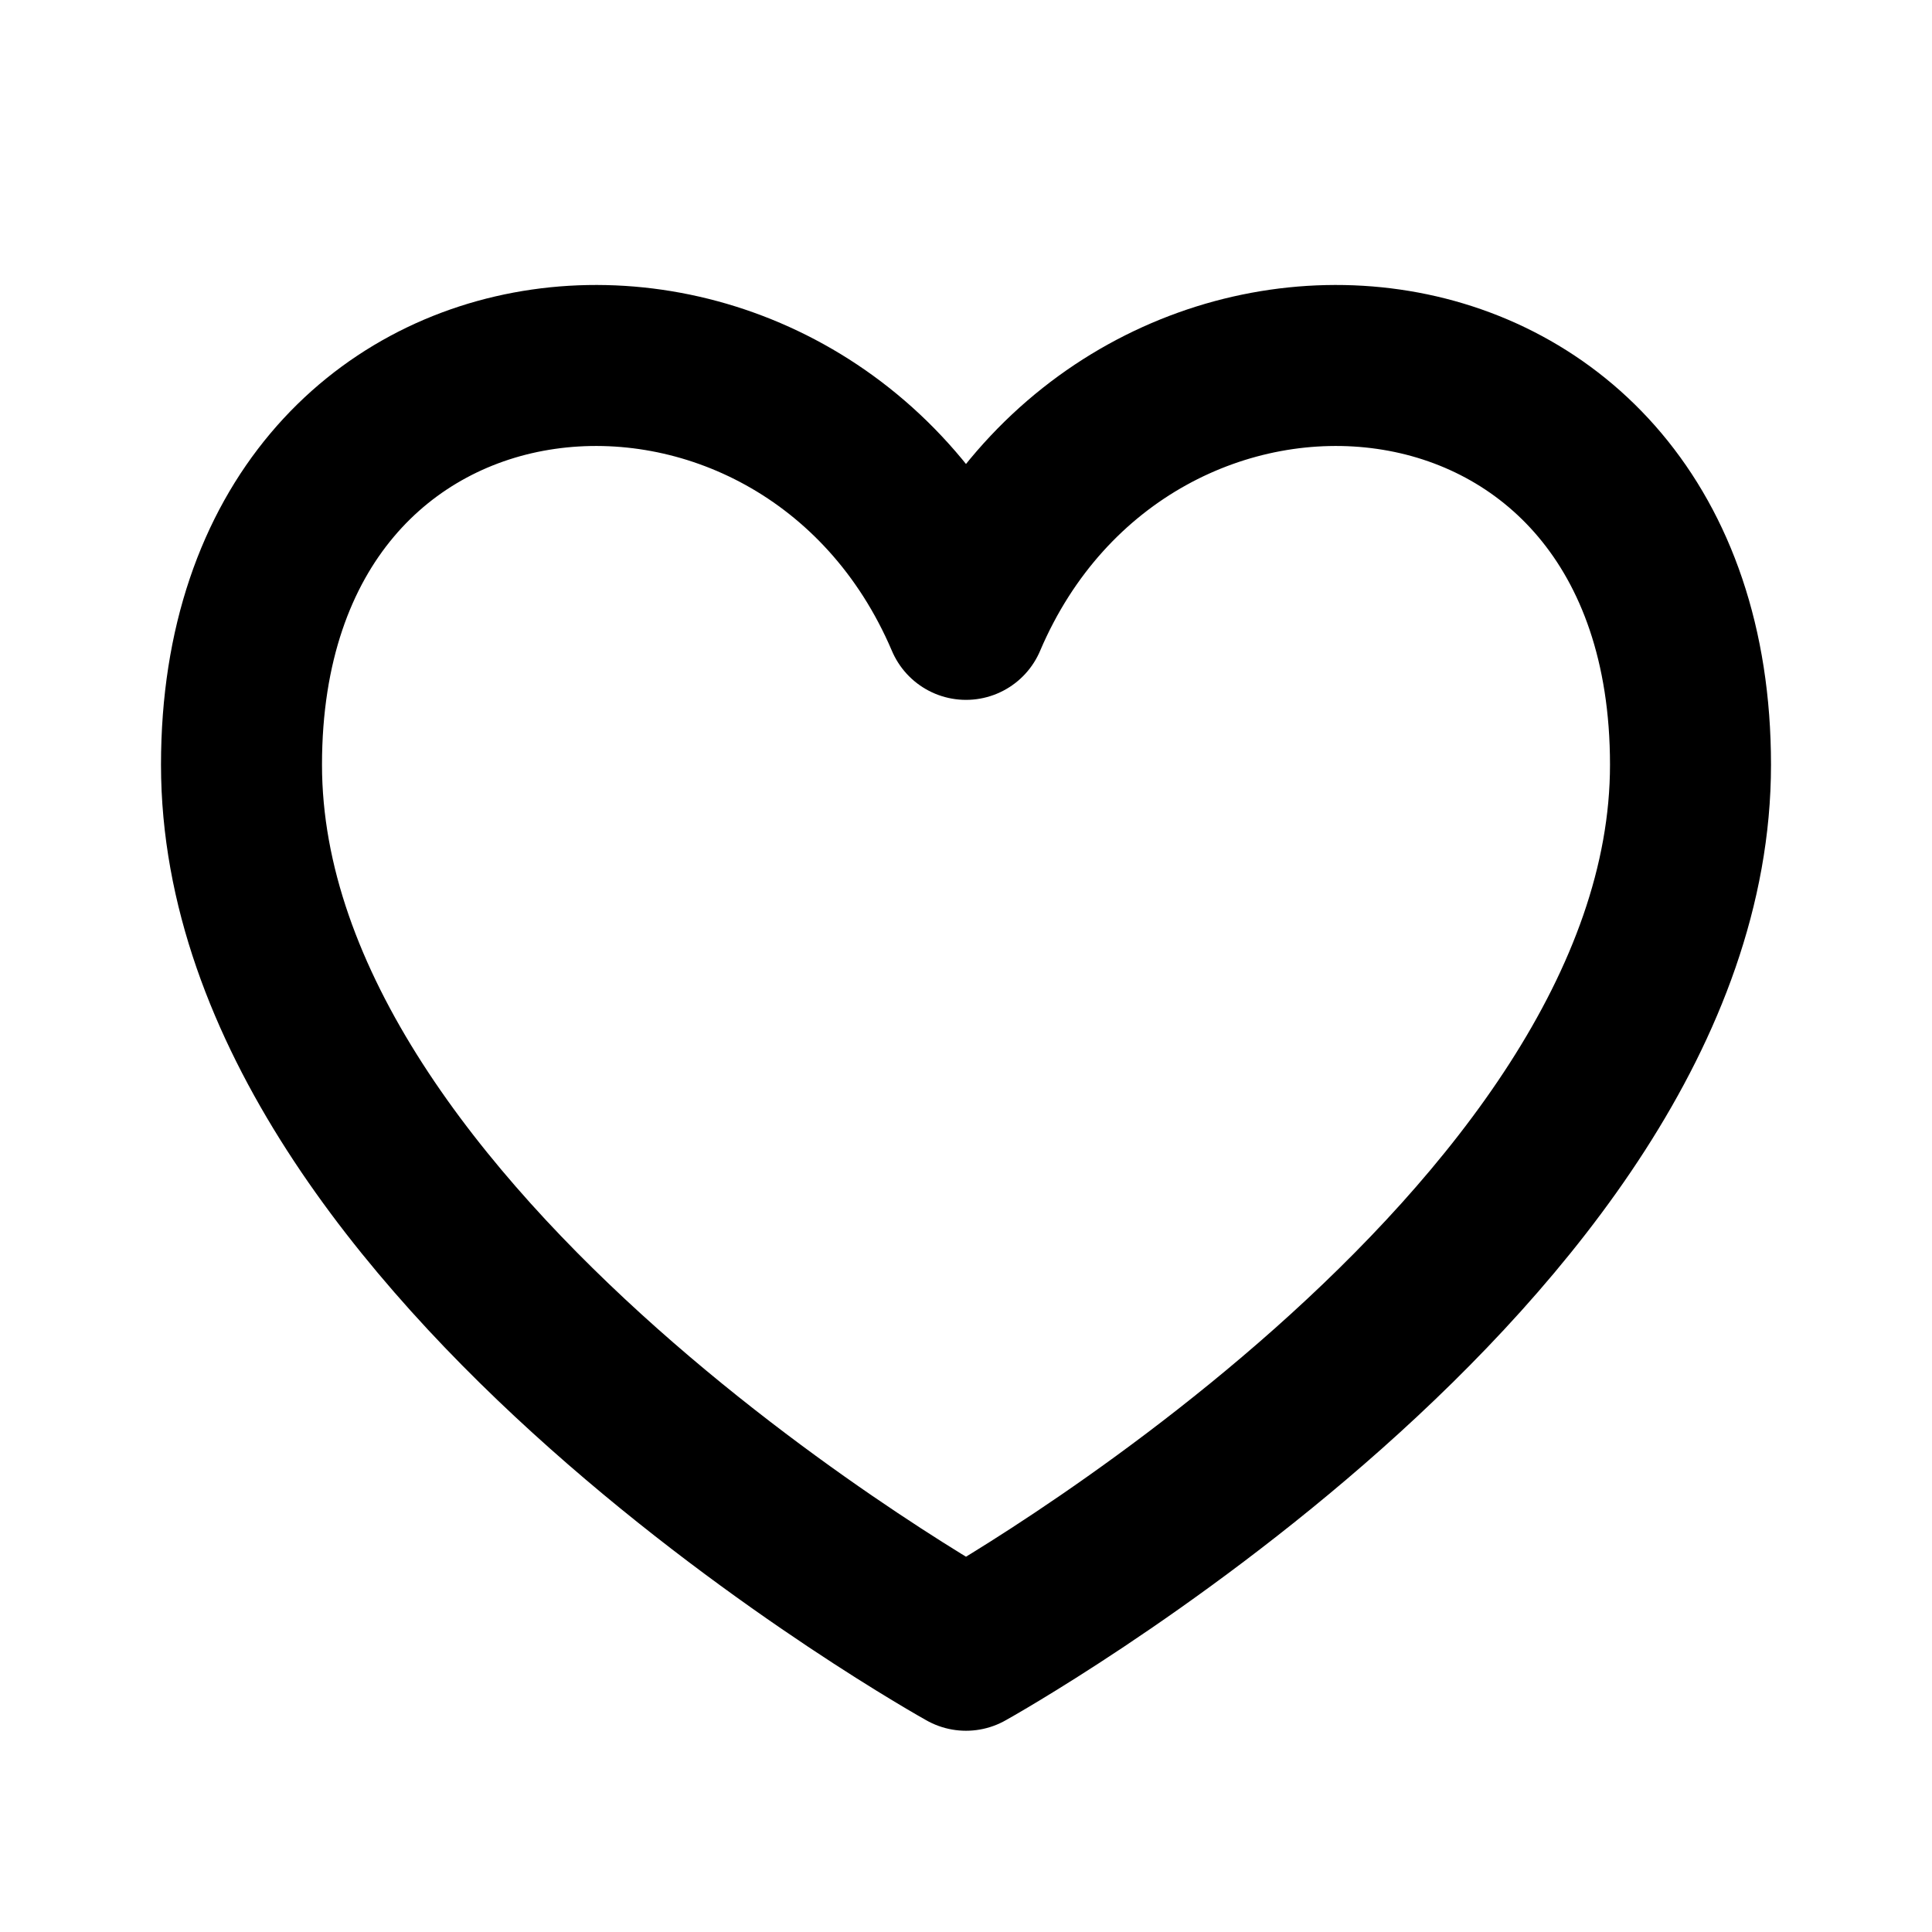
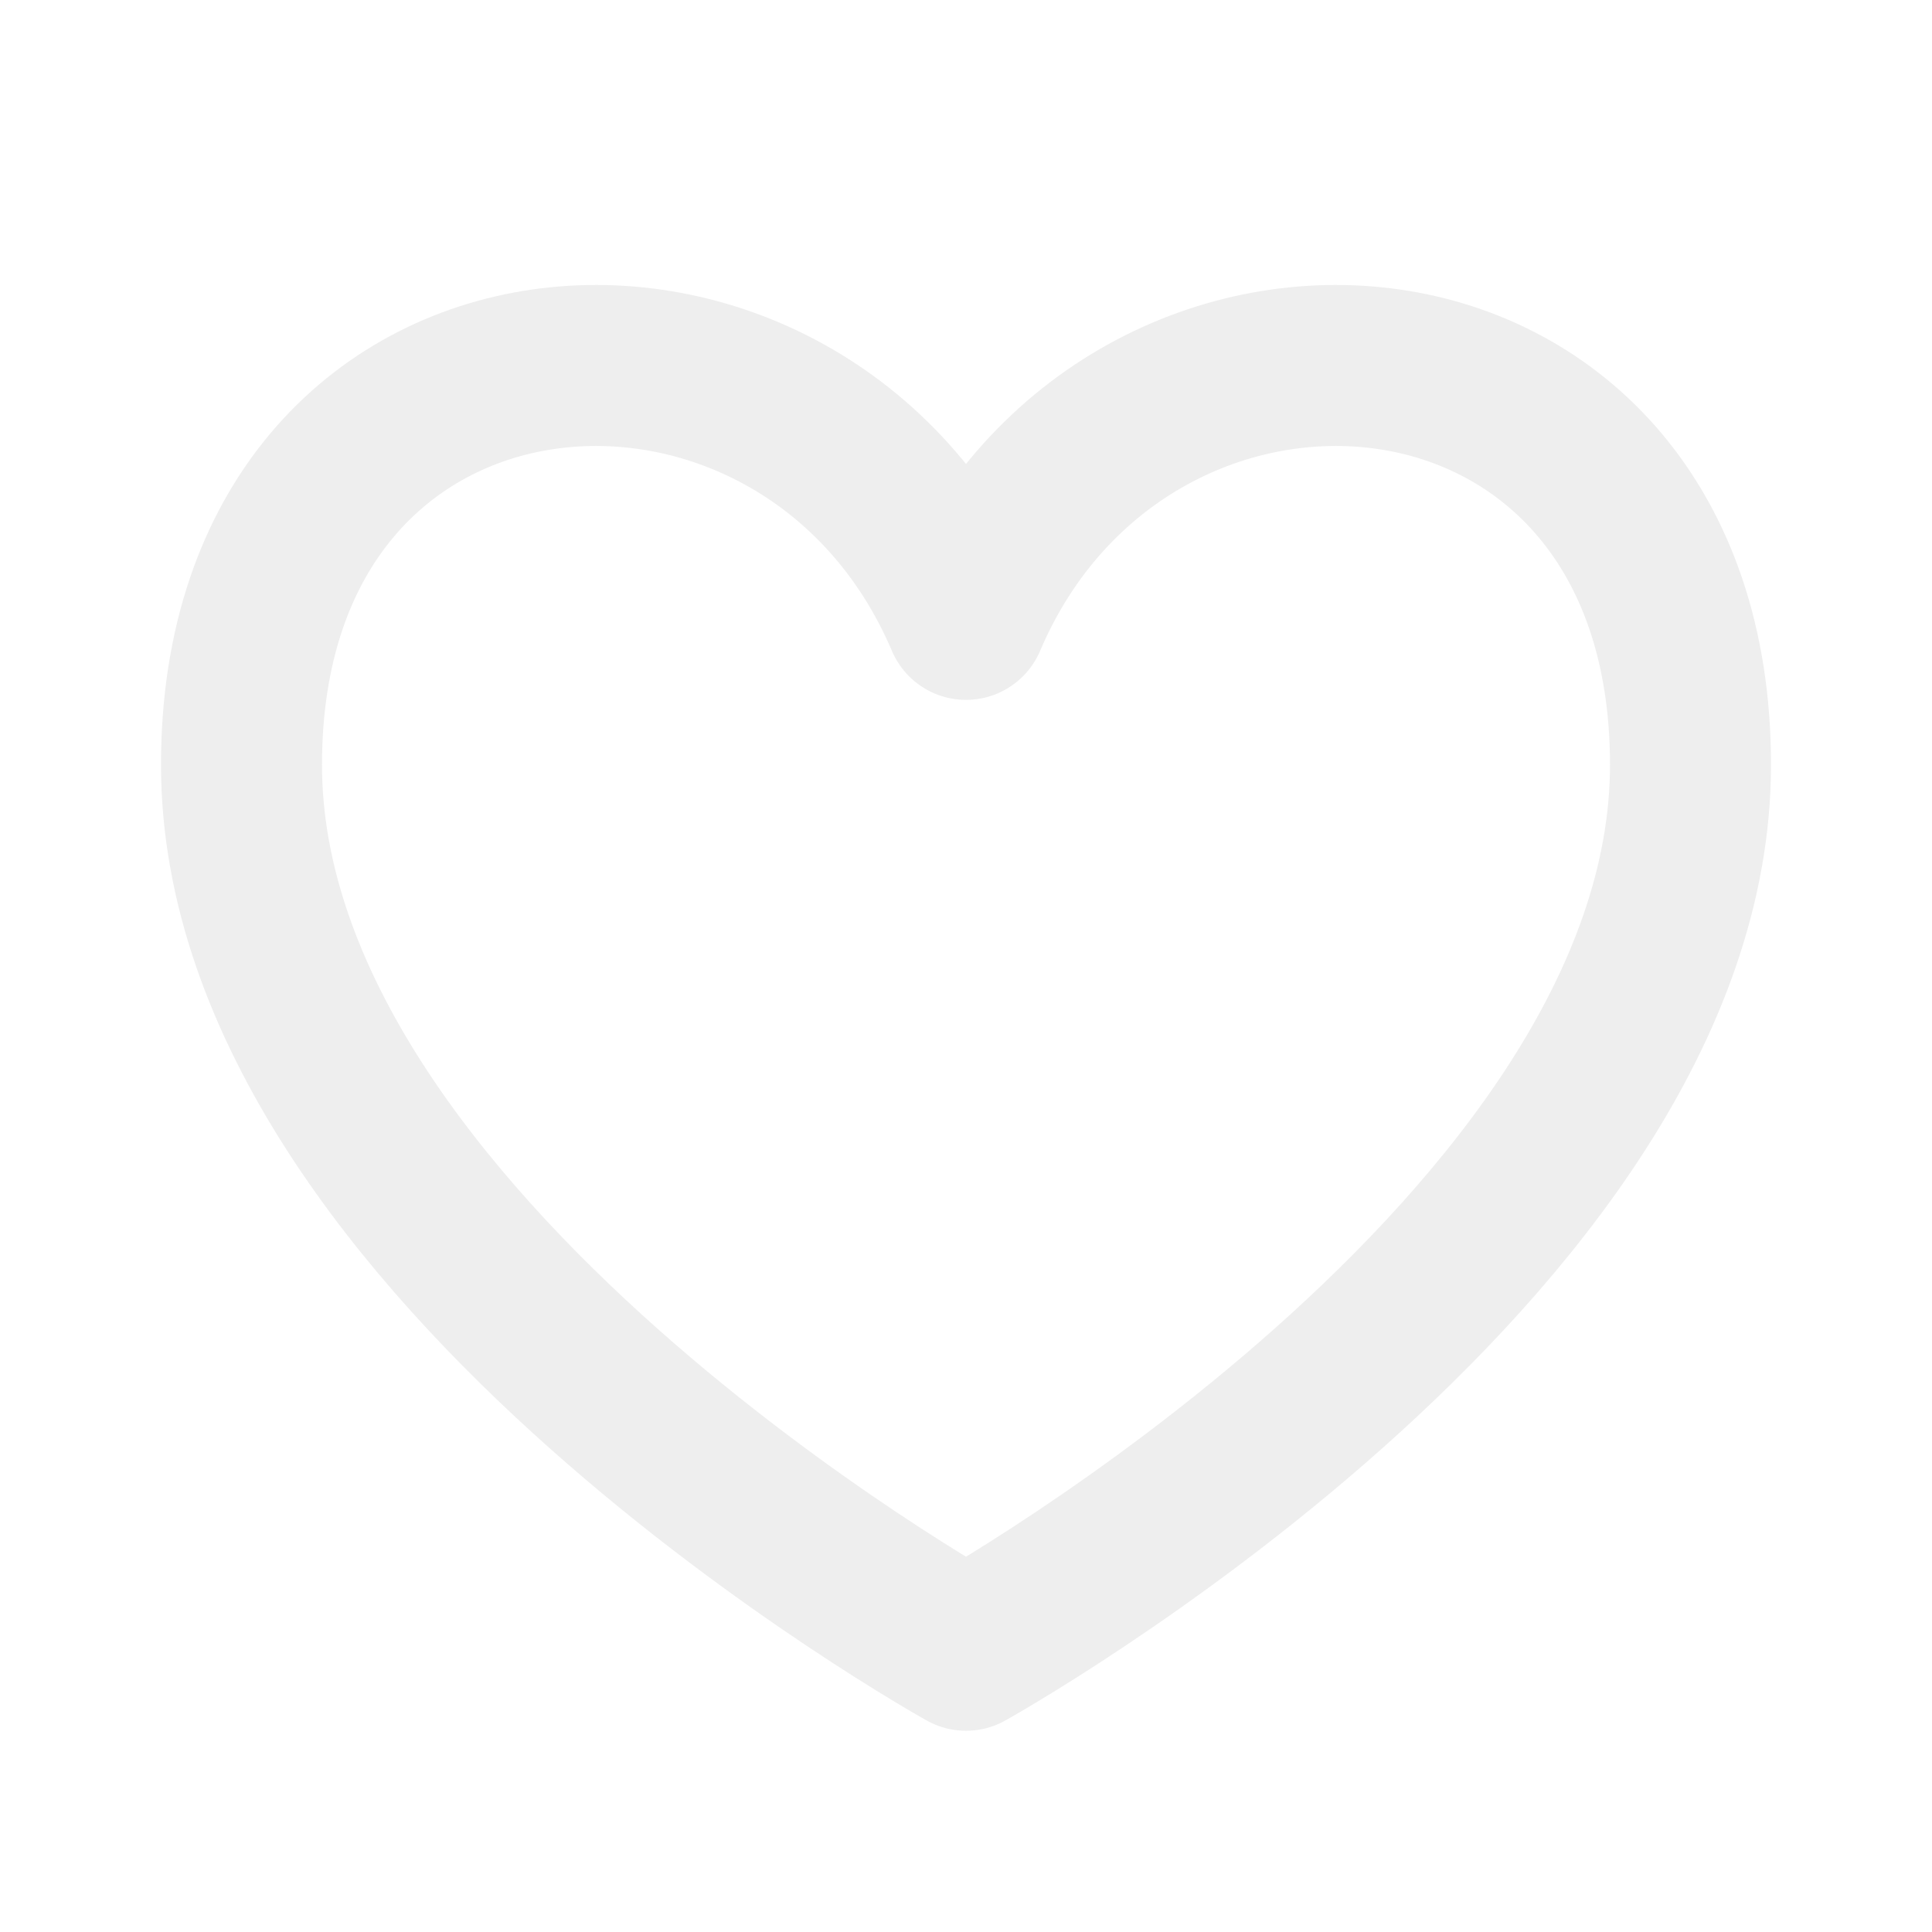
<svg xmlns="http://www.w3.org/2000/svg" width="800px" height="800px" viewBox="0 0 24 24" fill="none">
  <g id="Interface / Heart_01">
-     <path id="Vector" d="M12 7.694C10 3 3 3.5 3 9.5C3 15.5 12 20.5 12 20.5C12 20.5 21 15.5 21 9.5C21 3.5 14 3 12 7.694Z" stroke="#000000" stroke-width="2" stroke-linecap="round" stroke-linejoin="round" />
+     <path id="Vector" d="M12 7.694C10 3 3 3.5 3 9.5C3 15.5 12 20.5 12 20.5C12 20.5 21 15.5 21 9.5C21 3.5 14 3 12 7.694Z" stroke="#eeeeee" stroke-width="2" stroke-linecap="round" stroke-linejoin="round" />
  </g>
</svg>
